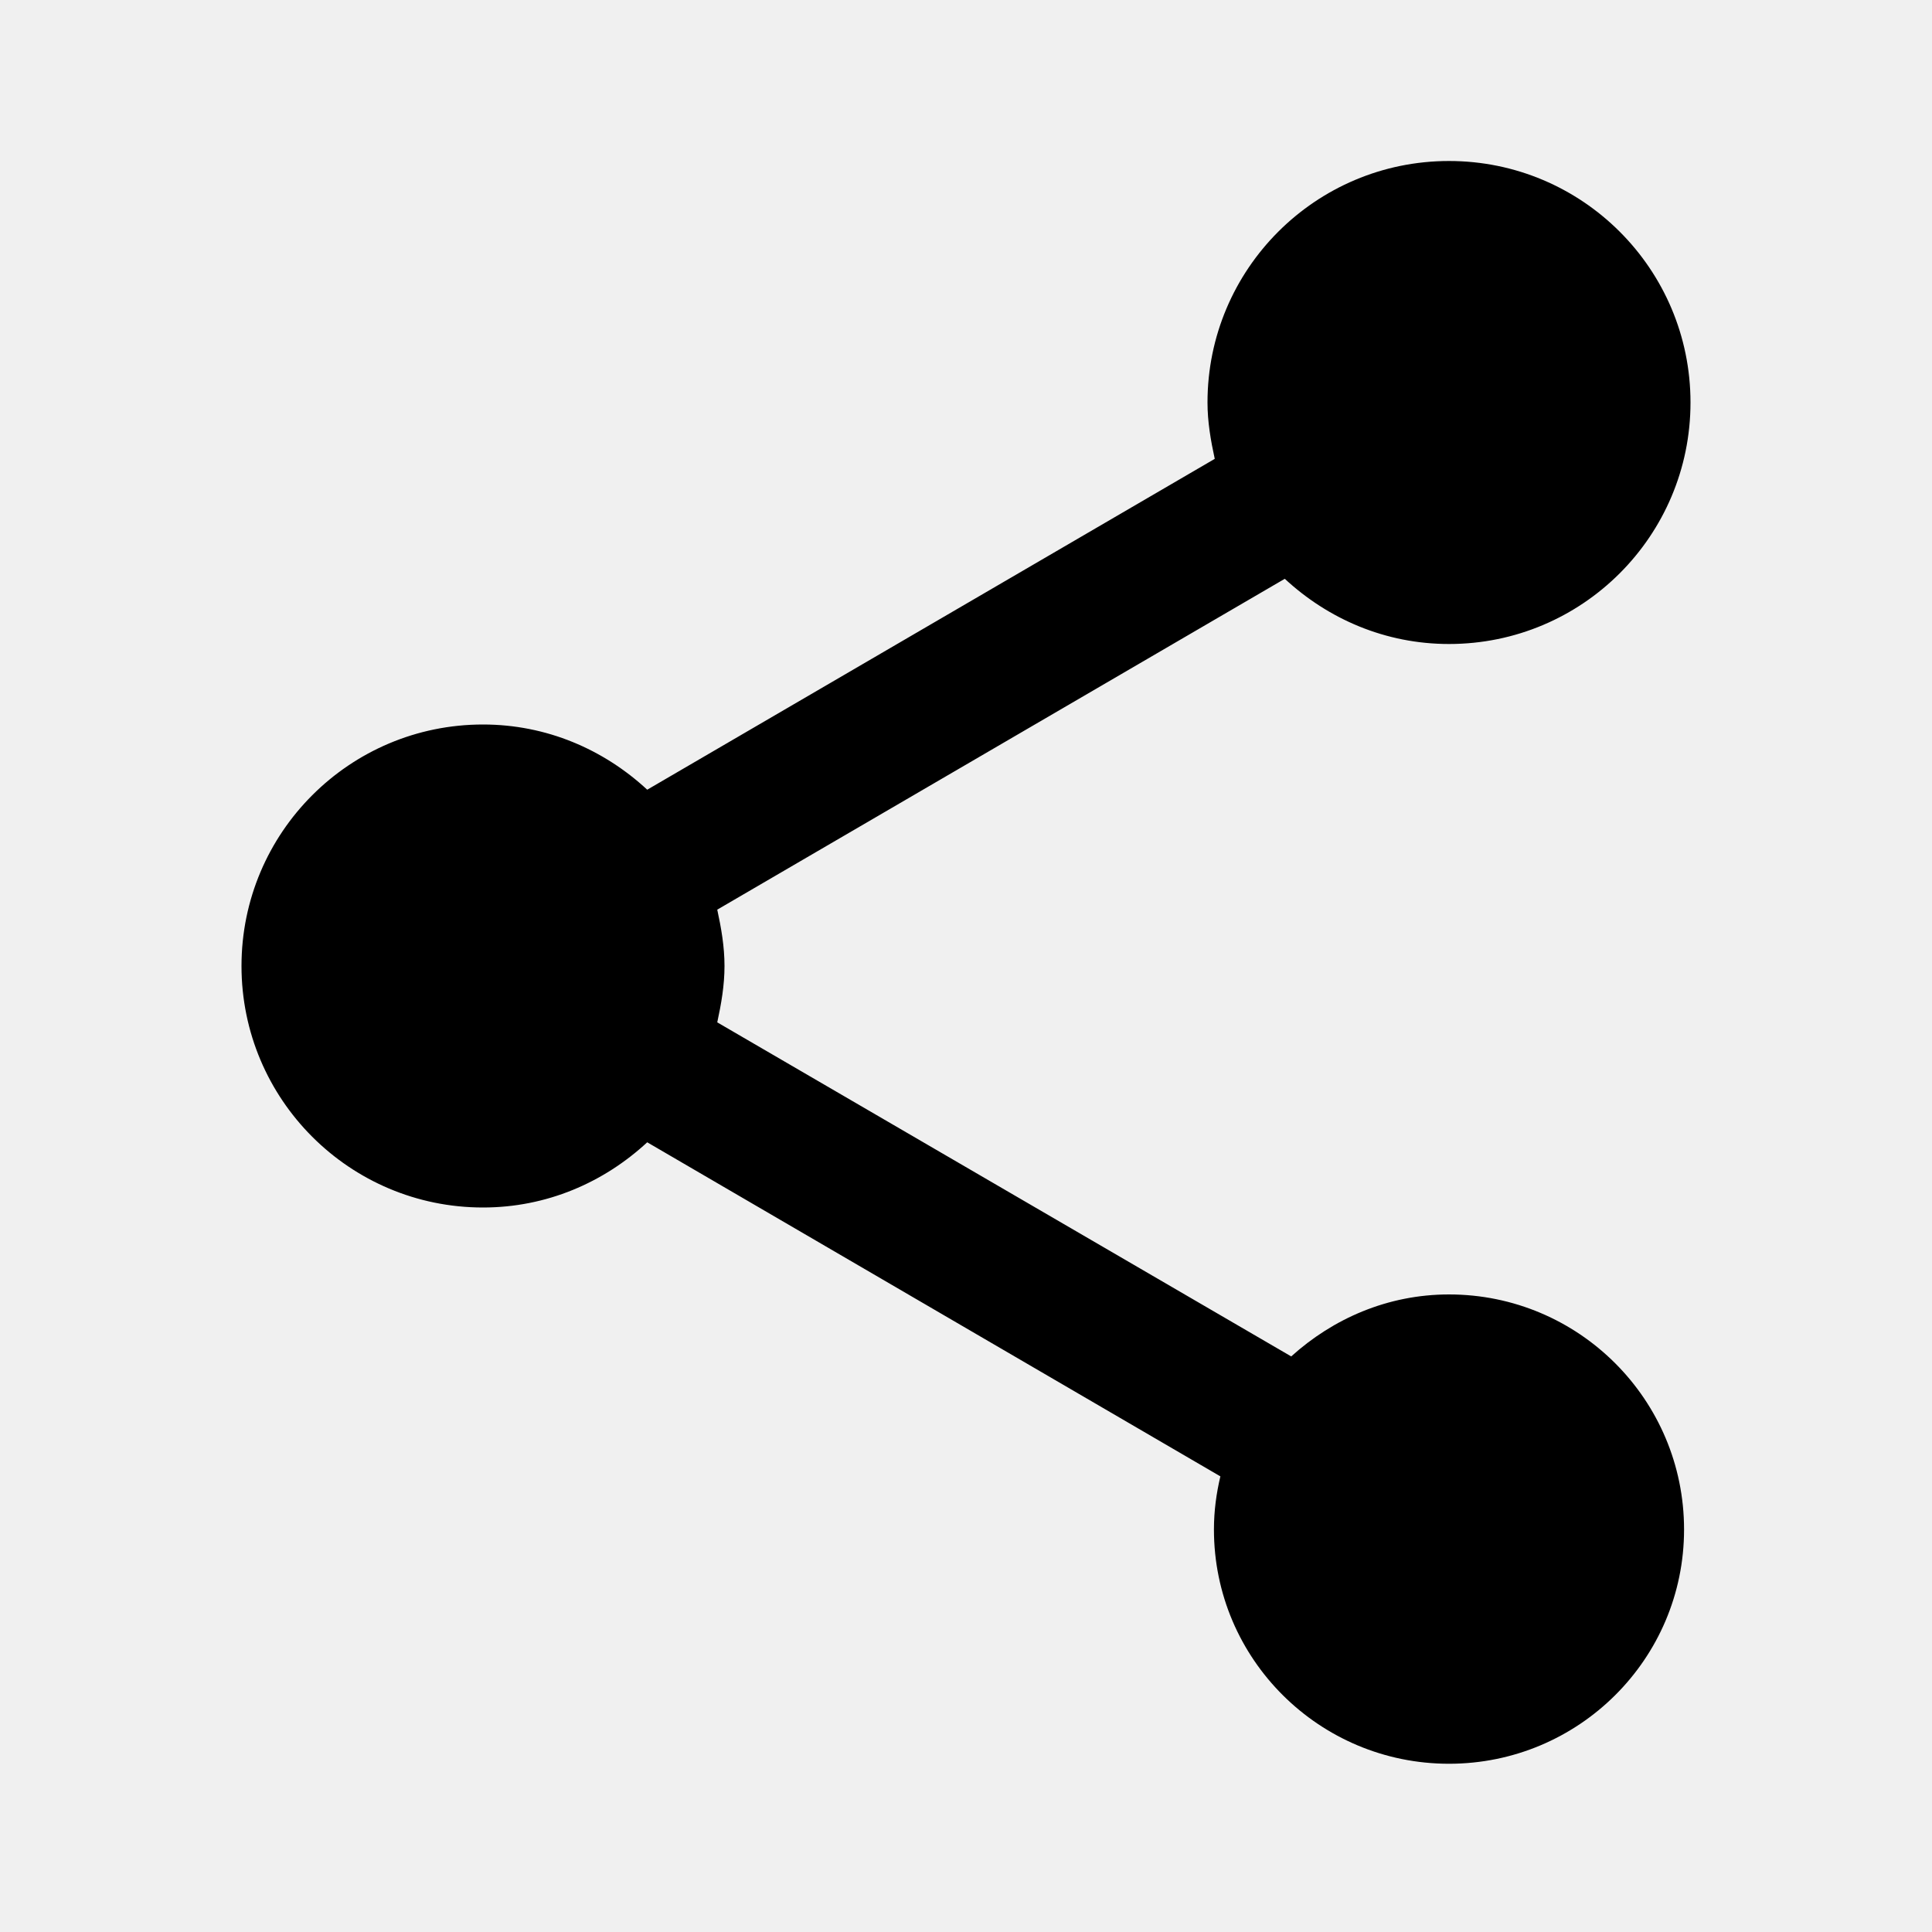
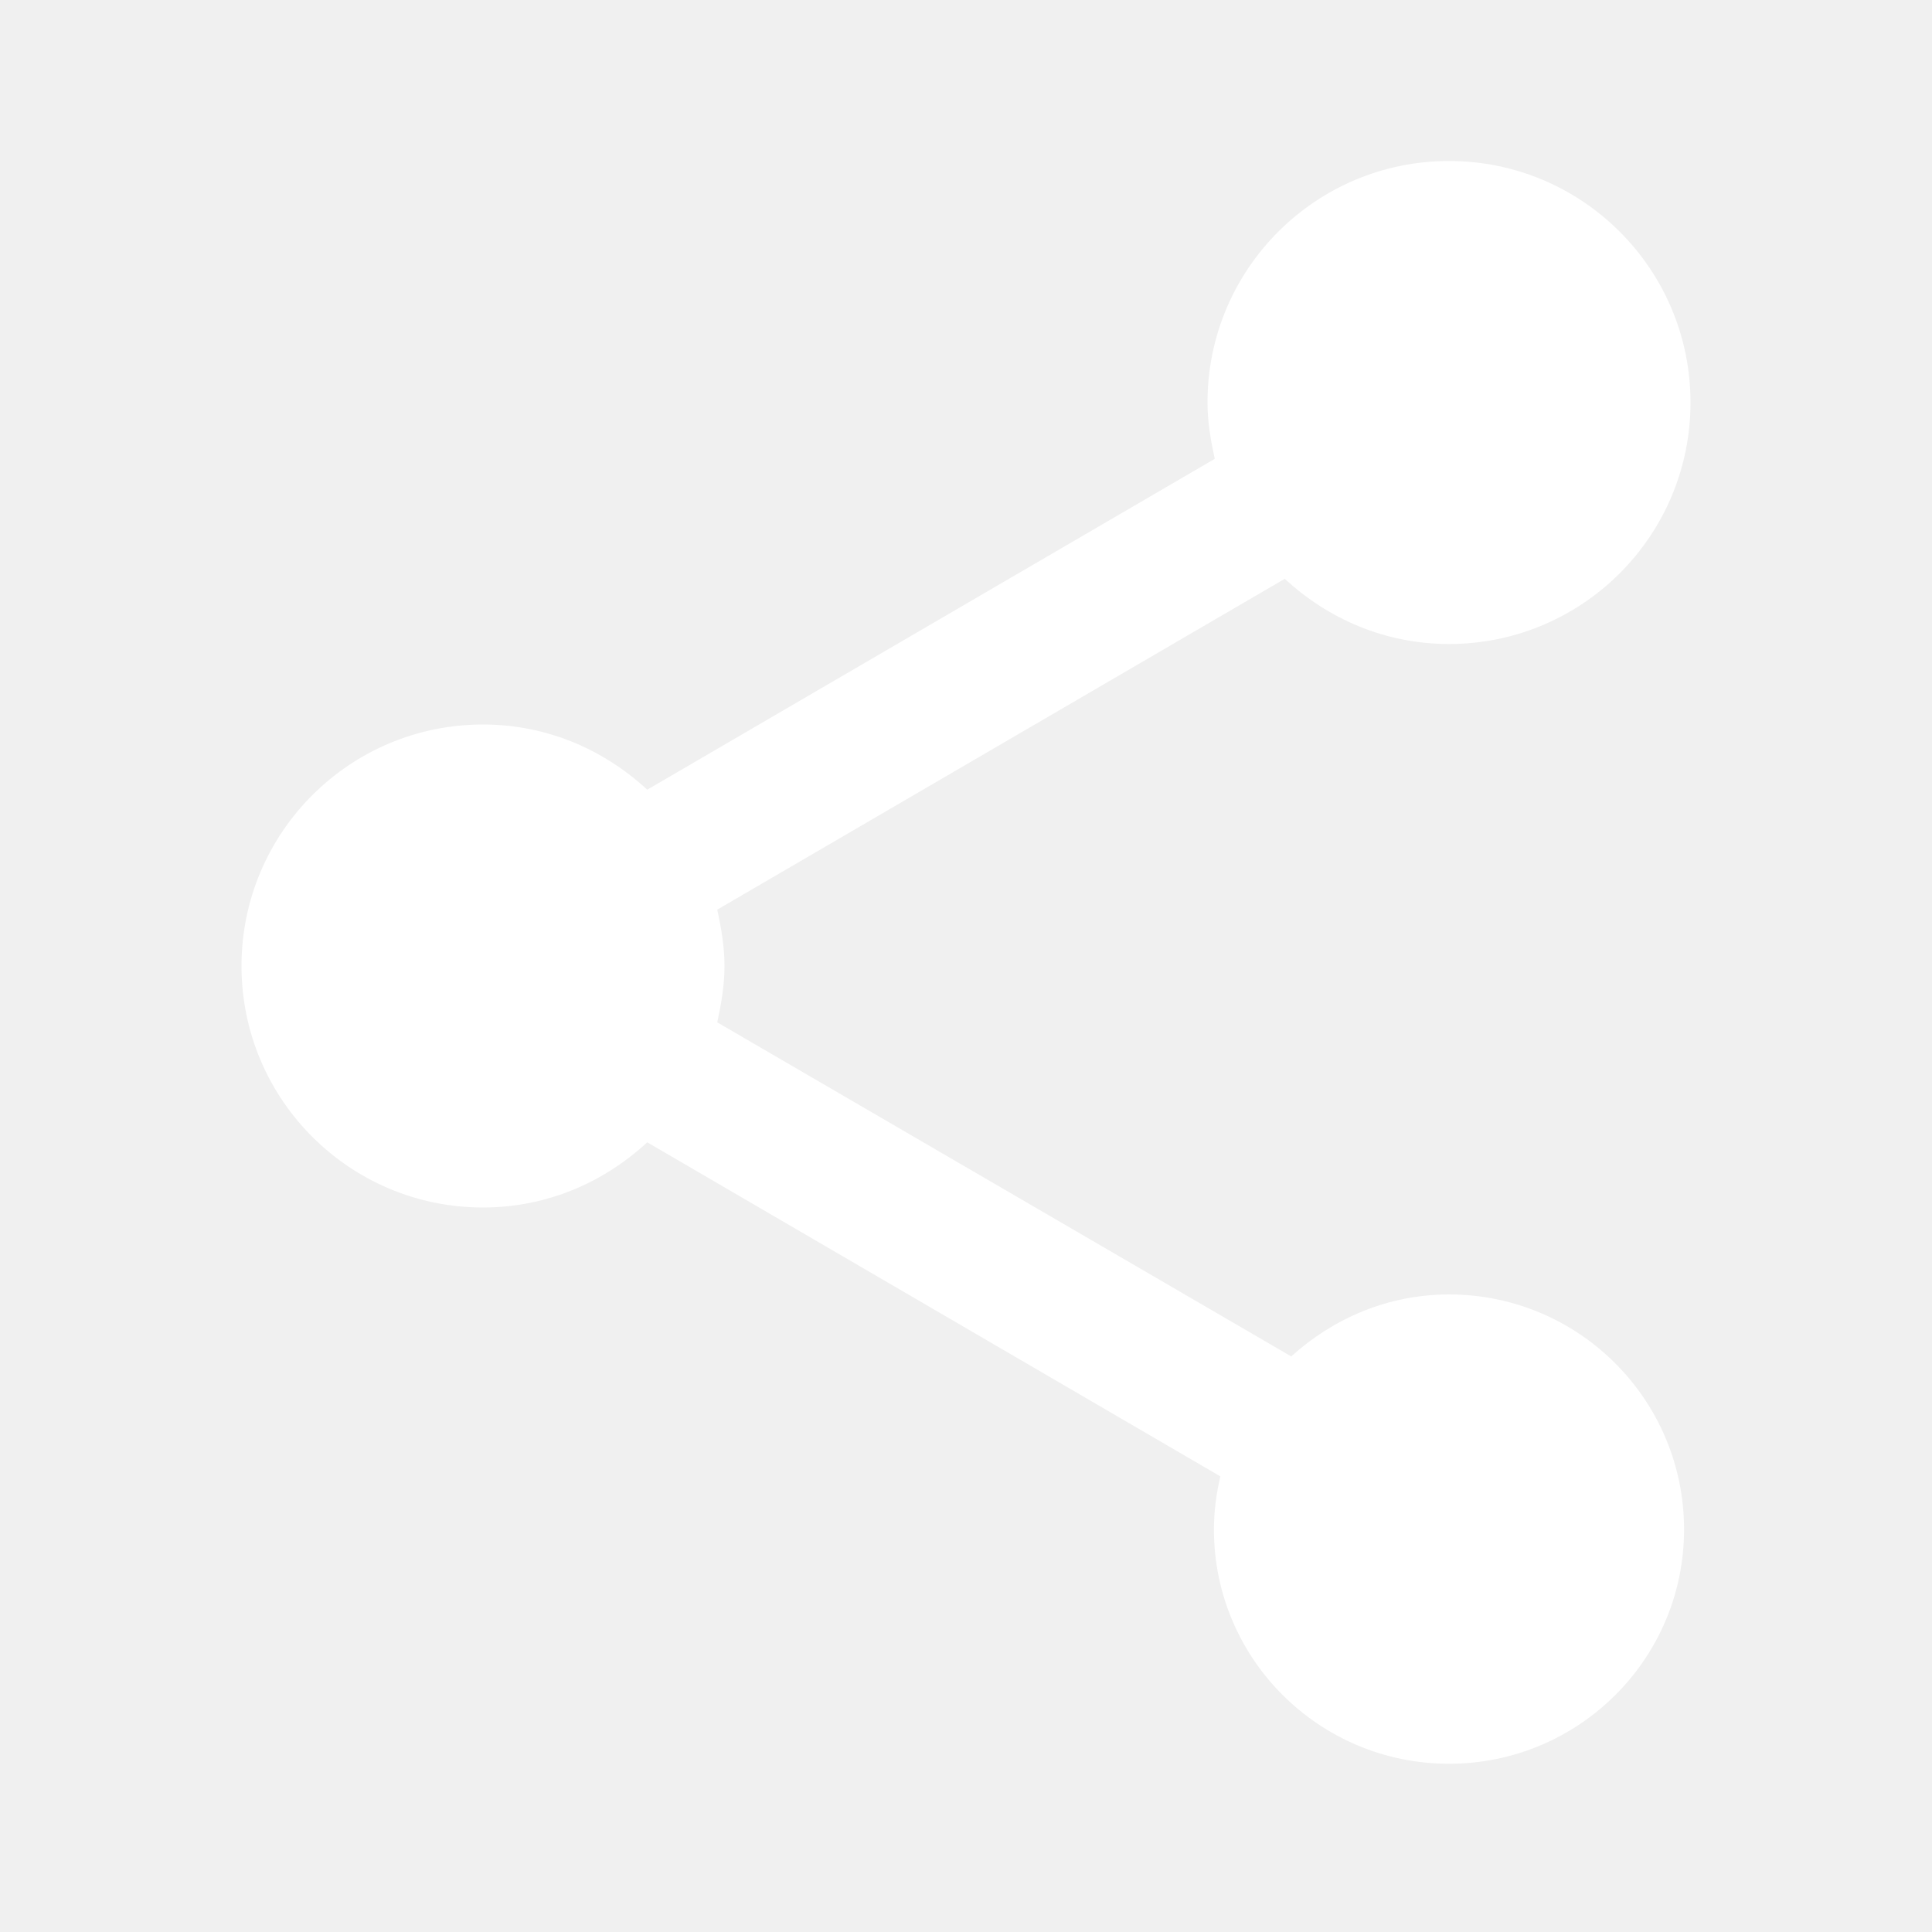
<svg xmlns="http://www.w3.org/2000/svg" viewBox="0 0 24 24">
-   <path d="M18,16.08C17.24,16.08 16.56,16.38 16.04,16.85L8.91,12.7C8.96,12.47 9,12.24 9,12C9,11.76 8.96,11.53 8.91,11.3L15.96,7.19C16.5,7.69 17.21,8 18,8A3,3 0 0,0 21,5A3,3 0 0,0 18,2A3,3 0 0,0 15,5C15,5.24 15.04,5.47 15.09,5.7L8.04,9.81C7.5,9.31 6.79,9 6,9A3,3 0 0,0 3,12A3,3 0 0,0 6,15C6.79,15 7.5,14.69 8.04,14.19L15.16,18.34C15.11,18.55 15.08,18.77 15.08,19C15.08,20.61 16.39,21.91 18,21.91C19.61,21.91 20.92,20.61 20.92,19A2.92,2.92 0 0,0 18,16.08Z" />
+   <path fill="white" d="M18,16.08C17.24,16.08 16.56,16.38 16.04,16.85L8.91,12.7C8.96,12.47 9,12.24 9,12C9,11.76 8.96,11.53 8.91,11.3L15.96,7.19C16.5,7.69 17.21,8 18,8A3,3 0 0,0 21,5A3,3 0 0,0 18,2A3,3 0 0,0 15,5C15,5.24 15.04,5.47 15.09,5.7L8.04,9.81C7.5,9.31 6.79,9 6,9A3,3 0 0,0 3,12A3,3 0 0,0 6,15C6.79,15 7.5,14.69 8.04,14.19L15.16,18.34C15.11,18.55 15.08,18.77 15.08,19C15.08,20.61 16.39,21.91 18,21.91C19.61,21.91 20.92,20.61 20.92,19A2.92,2.92 0 0,0 18,16.08Z" />
</svg>
